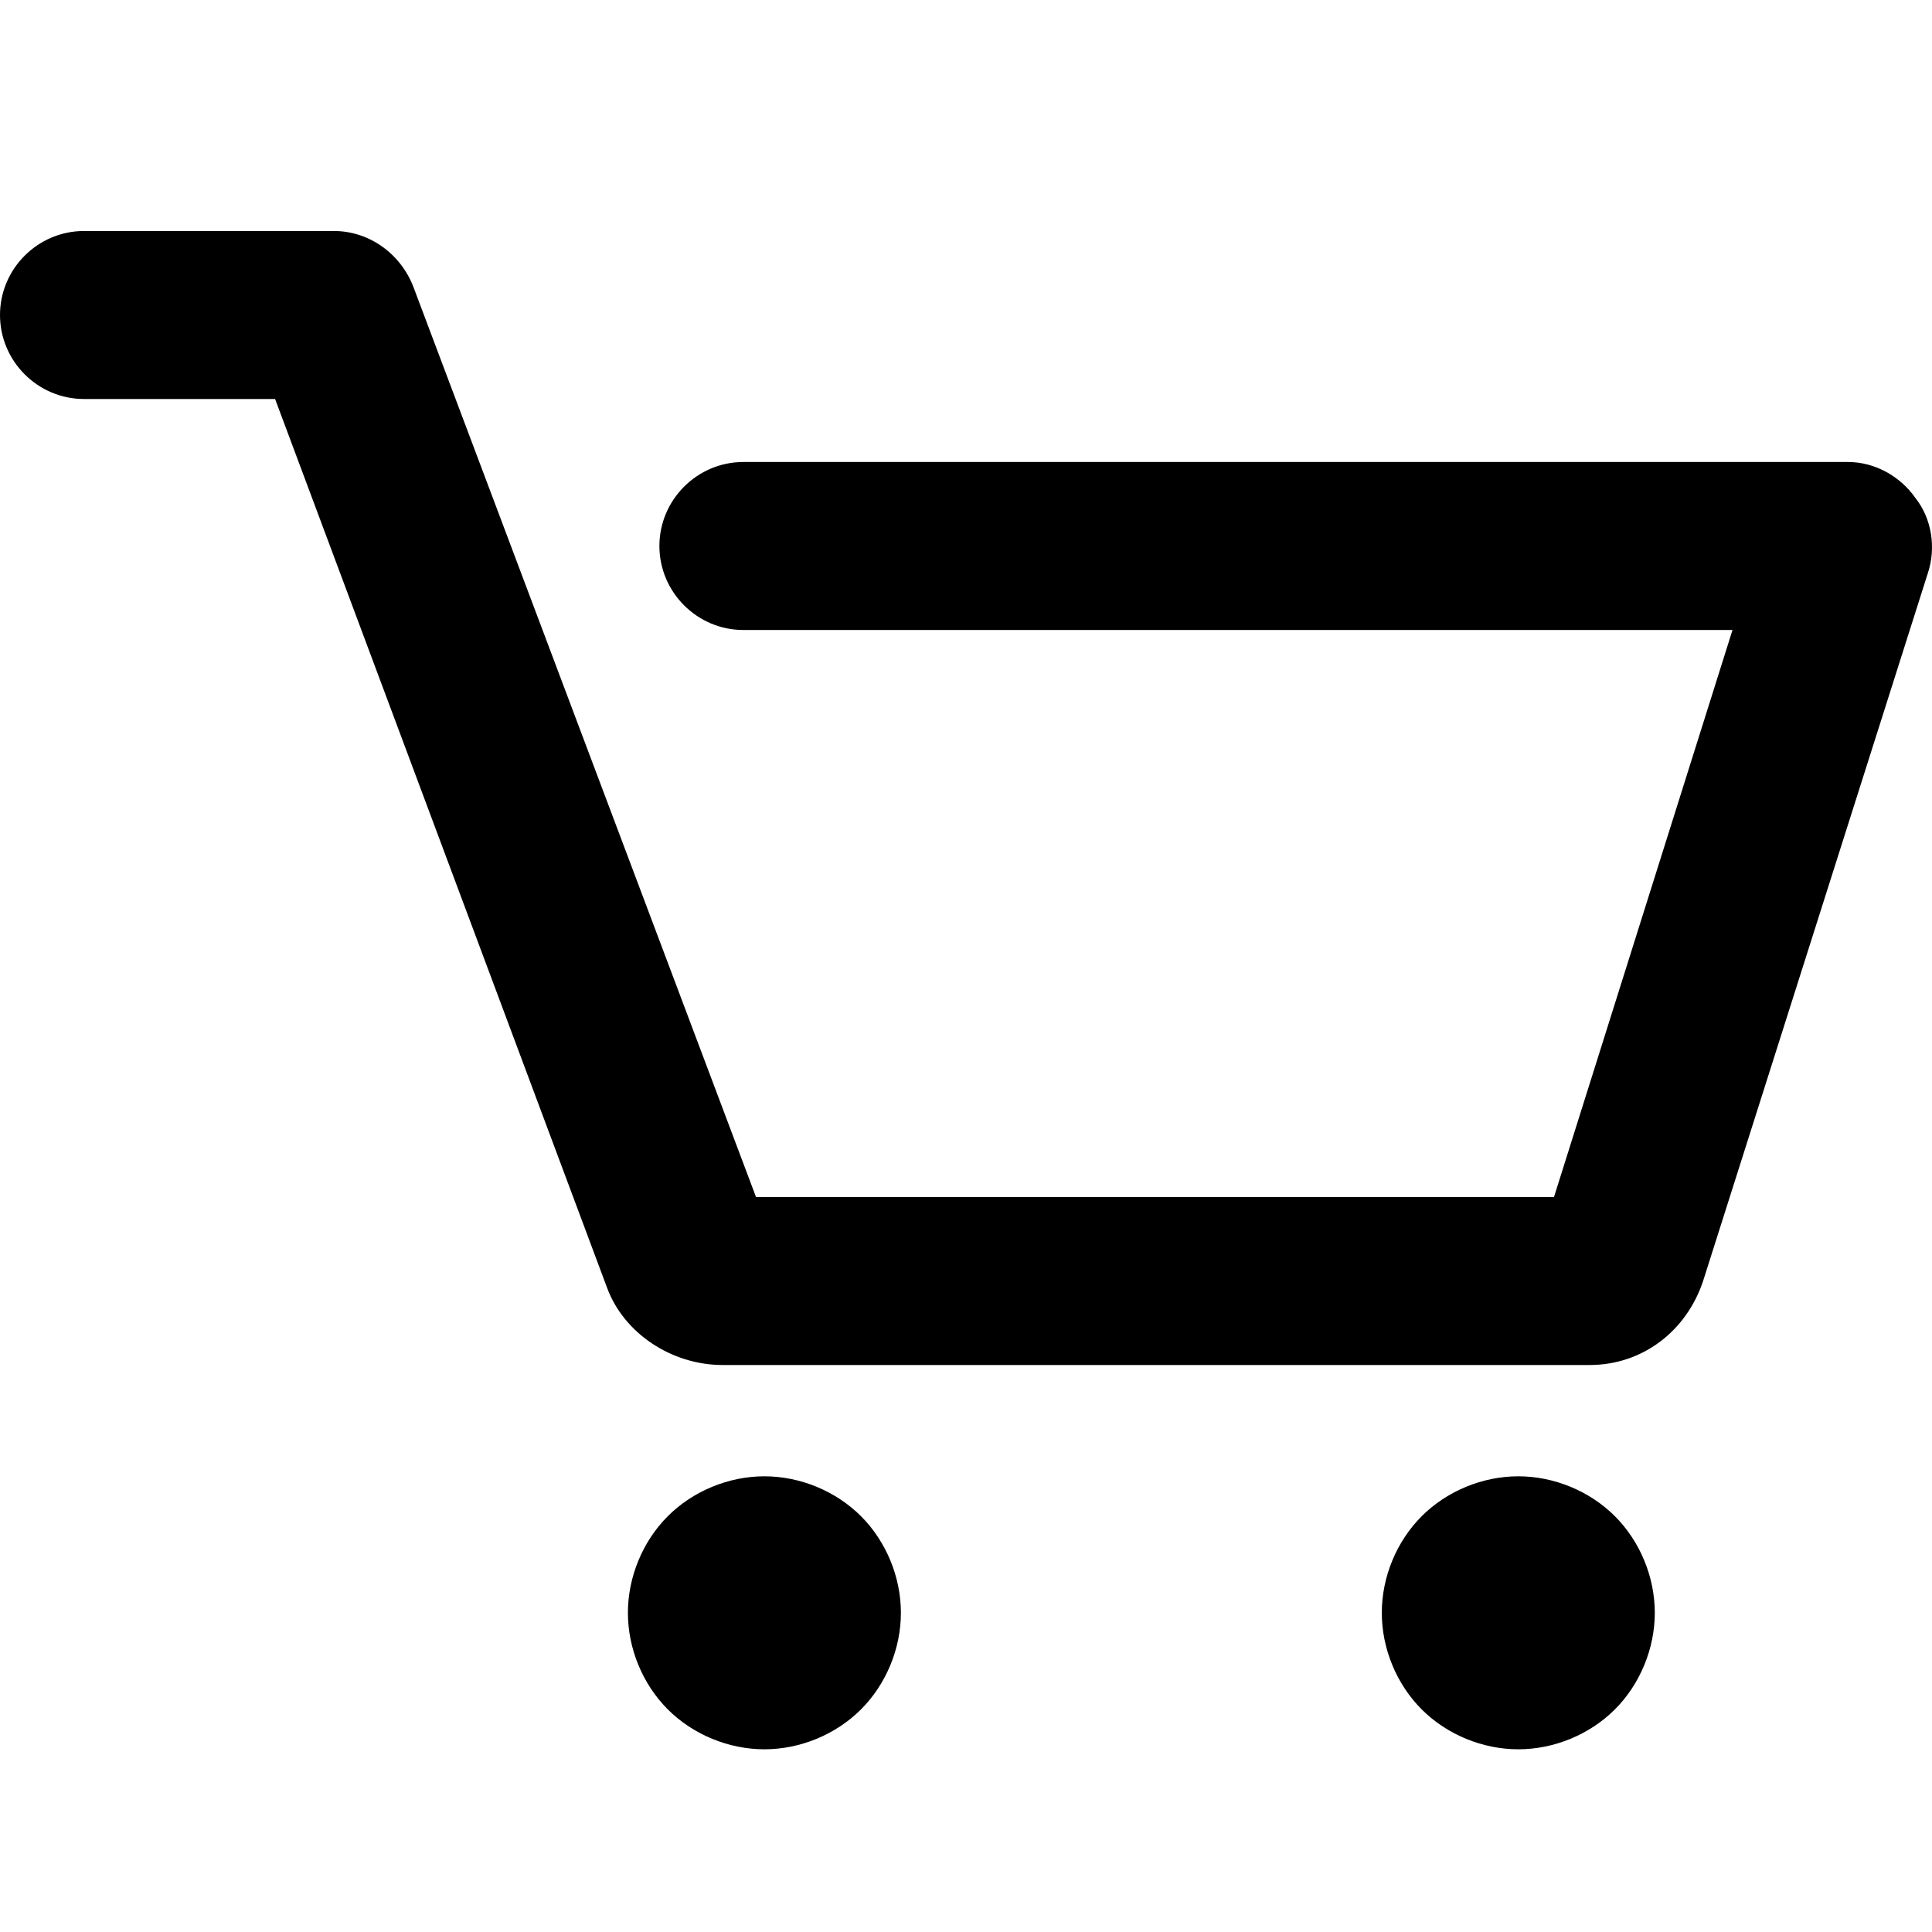
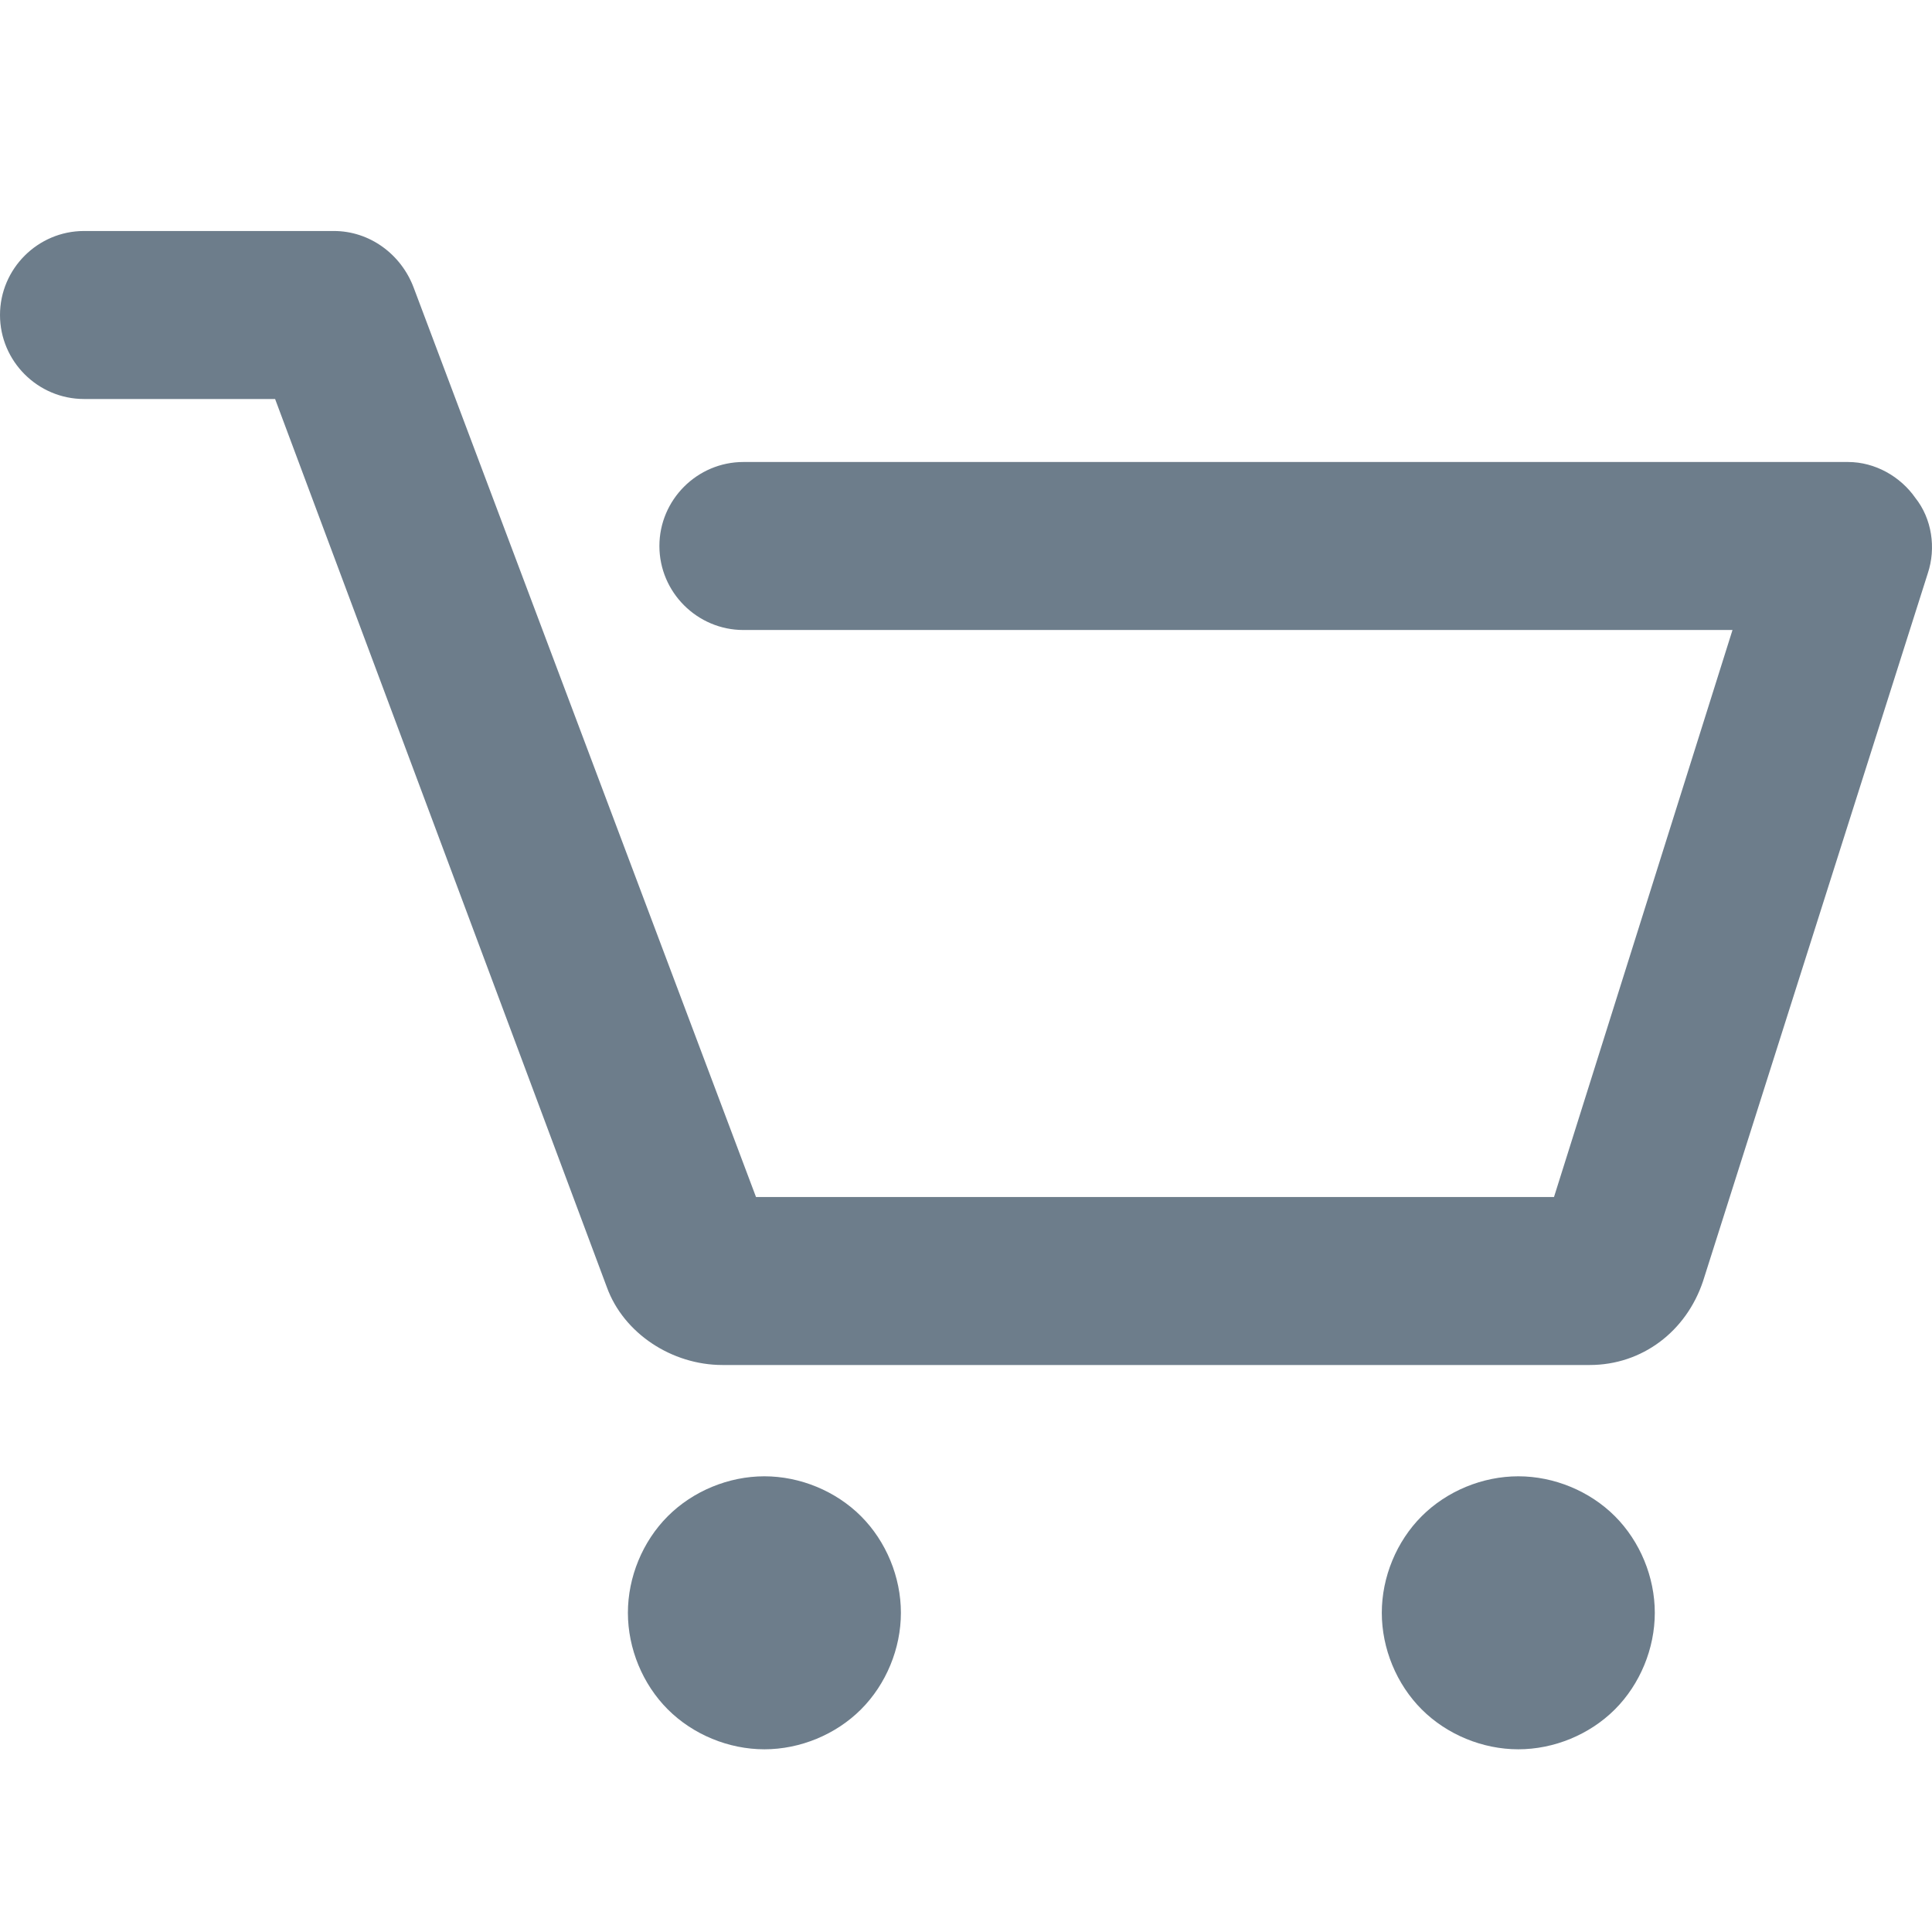
- <svg xmlns="http://www.w3.org/2000/svg" xml:space="preserve" width="92" height="92" id="cart">
-   <path d="M91.8 27.3 81.1 61c-.8 2.4-2.9 4-5.4 4H34.4c-2.4 0-4.7-1.5-5.5-3.7L13.1 19H4c-2.2 0-4-1.8-4-4s1.8-4 4-4h11.9c1.7 0 3.2 1.1 3.8 2.7L36 57h38l8.5-27H35.4c-2.2 0-4-1.8-4-4s1.8-4 4-4H88c1.3 0 2.5.7 3.2 1.7.8 1 1 2.4.6 3.6zm-55.4 43c-1.7 0-3.4.7-4.6 1.9-1.2 1.2-1.9 2.9-1.9 4.6 0 1.7.7 3.4 1.9 4.6 1.2 1.2 2.9 1.9 4.6 1.9s3.4-.7 4.6-1.9c1.2-1.2 1.9-2.9 1.9-4.6 0-1.7-.7-3.4-1.9-4.6-1.2-1.2-2.9-1.9-4.6-1.9zm35.9 0c-1.7 0-3.4.7-4.6 1.9s-1.9 2.9-1.9 4.6c0 1.7.7 3.4 1.9 4.6 1.2 1.2 2.9 1.9 4.6 1.9 1.7 0 3.4-.7 4.6-1.9 1.2-1.2 1.9-2.9 1.9-4.6 0-1.7-.7-3.4-1.9-4.6s-2.9-1.9-4.6-1.9z" />
+ <svg xmlns="http://www.w3.org/2000/svg" xml:space="preserve" viewBox="0 0 92 92" id="Cart">
+   <path d="M91.8 27.3 81.1 61c-.8 2.4-2.9 4-5.4 4H34.4c-2.4 0-4.7-1.5-5.5-3.7L13.1 19H4c-2.2 0-4-1.8-4-4s1.8-4 4-4h11.9c1.7 0 3.2 1.1 3.8 2.7L36 57h38l8.5-27H35.4c-2.2 0-4-1.8-4-4s1.8-4 4-4H88c1.3 0 2.5.7 3.2 1.7.8 1 1 2.4.6 3.6zm-55.4 43c-1.7 0-3.4.7-4.6 1.9-1.2 1.2-1.9 2.9-1.9 4.6 0 1.7.7 3.4 1.9 4.6 1.2 1.2 2.9 1.9 4.6 1.9s3.4-.7 4.6-1.9c1.2-1.2 1.9-2.9 1.9-4.6 0-1.7-.7-3.4-1.9-4.6-1.2-1.2-2.9-1.9-4.6-1.9zm35.9 0c-1.7 0-3.4.7-4.6 1.9s-1.9 2.9-1.9 4.6c0 1.7.7 3.4 1.9 4.6 1.2 1.2 2.9 1.9 4.6 1.9 1.7 0 3.4-.7 4.6-1.9 1.2-1.2 1.9-2.9 1.9-4.6 0-1.7-.7-3.4-1.9-4.6s-2.9-1.9-4.6-1.9z" fill="#6d7d8b" class="color000000 svgShape" />
</svg>
